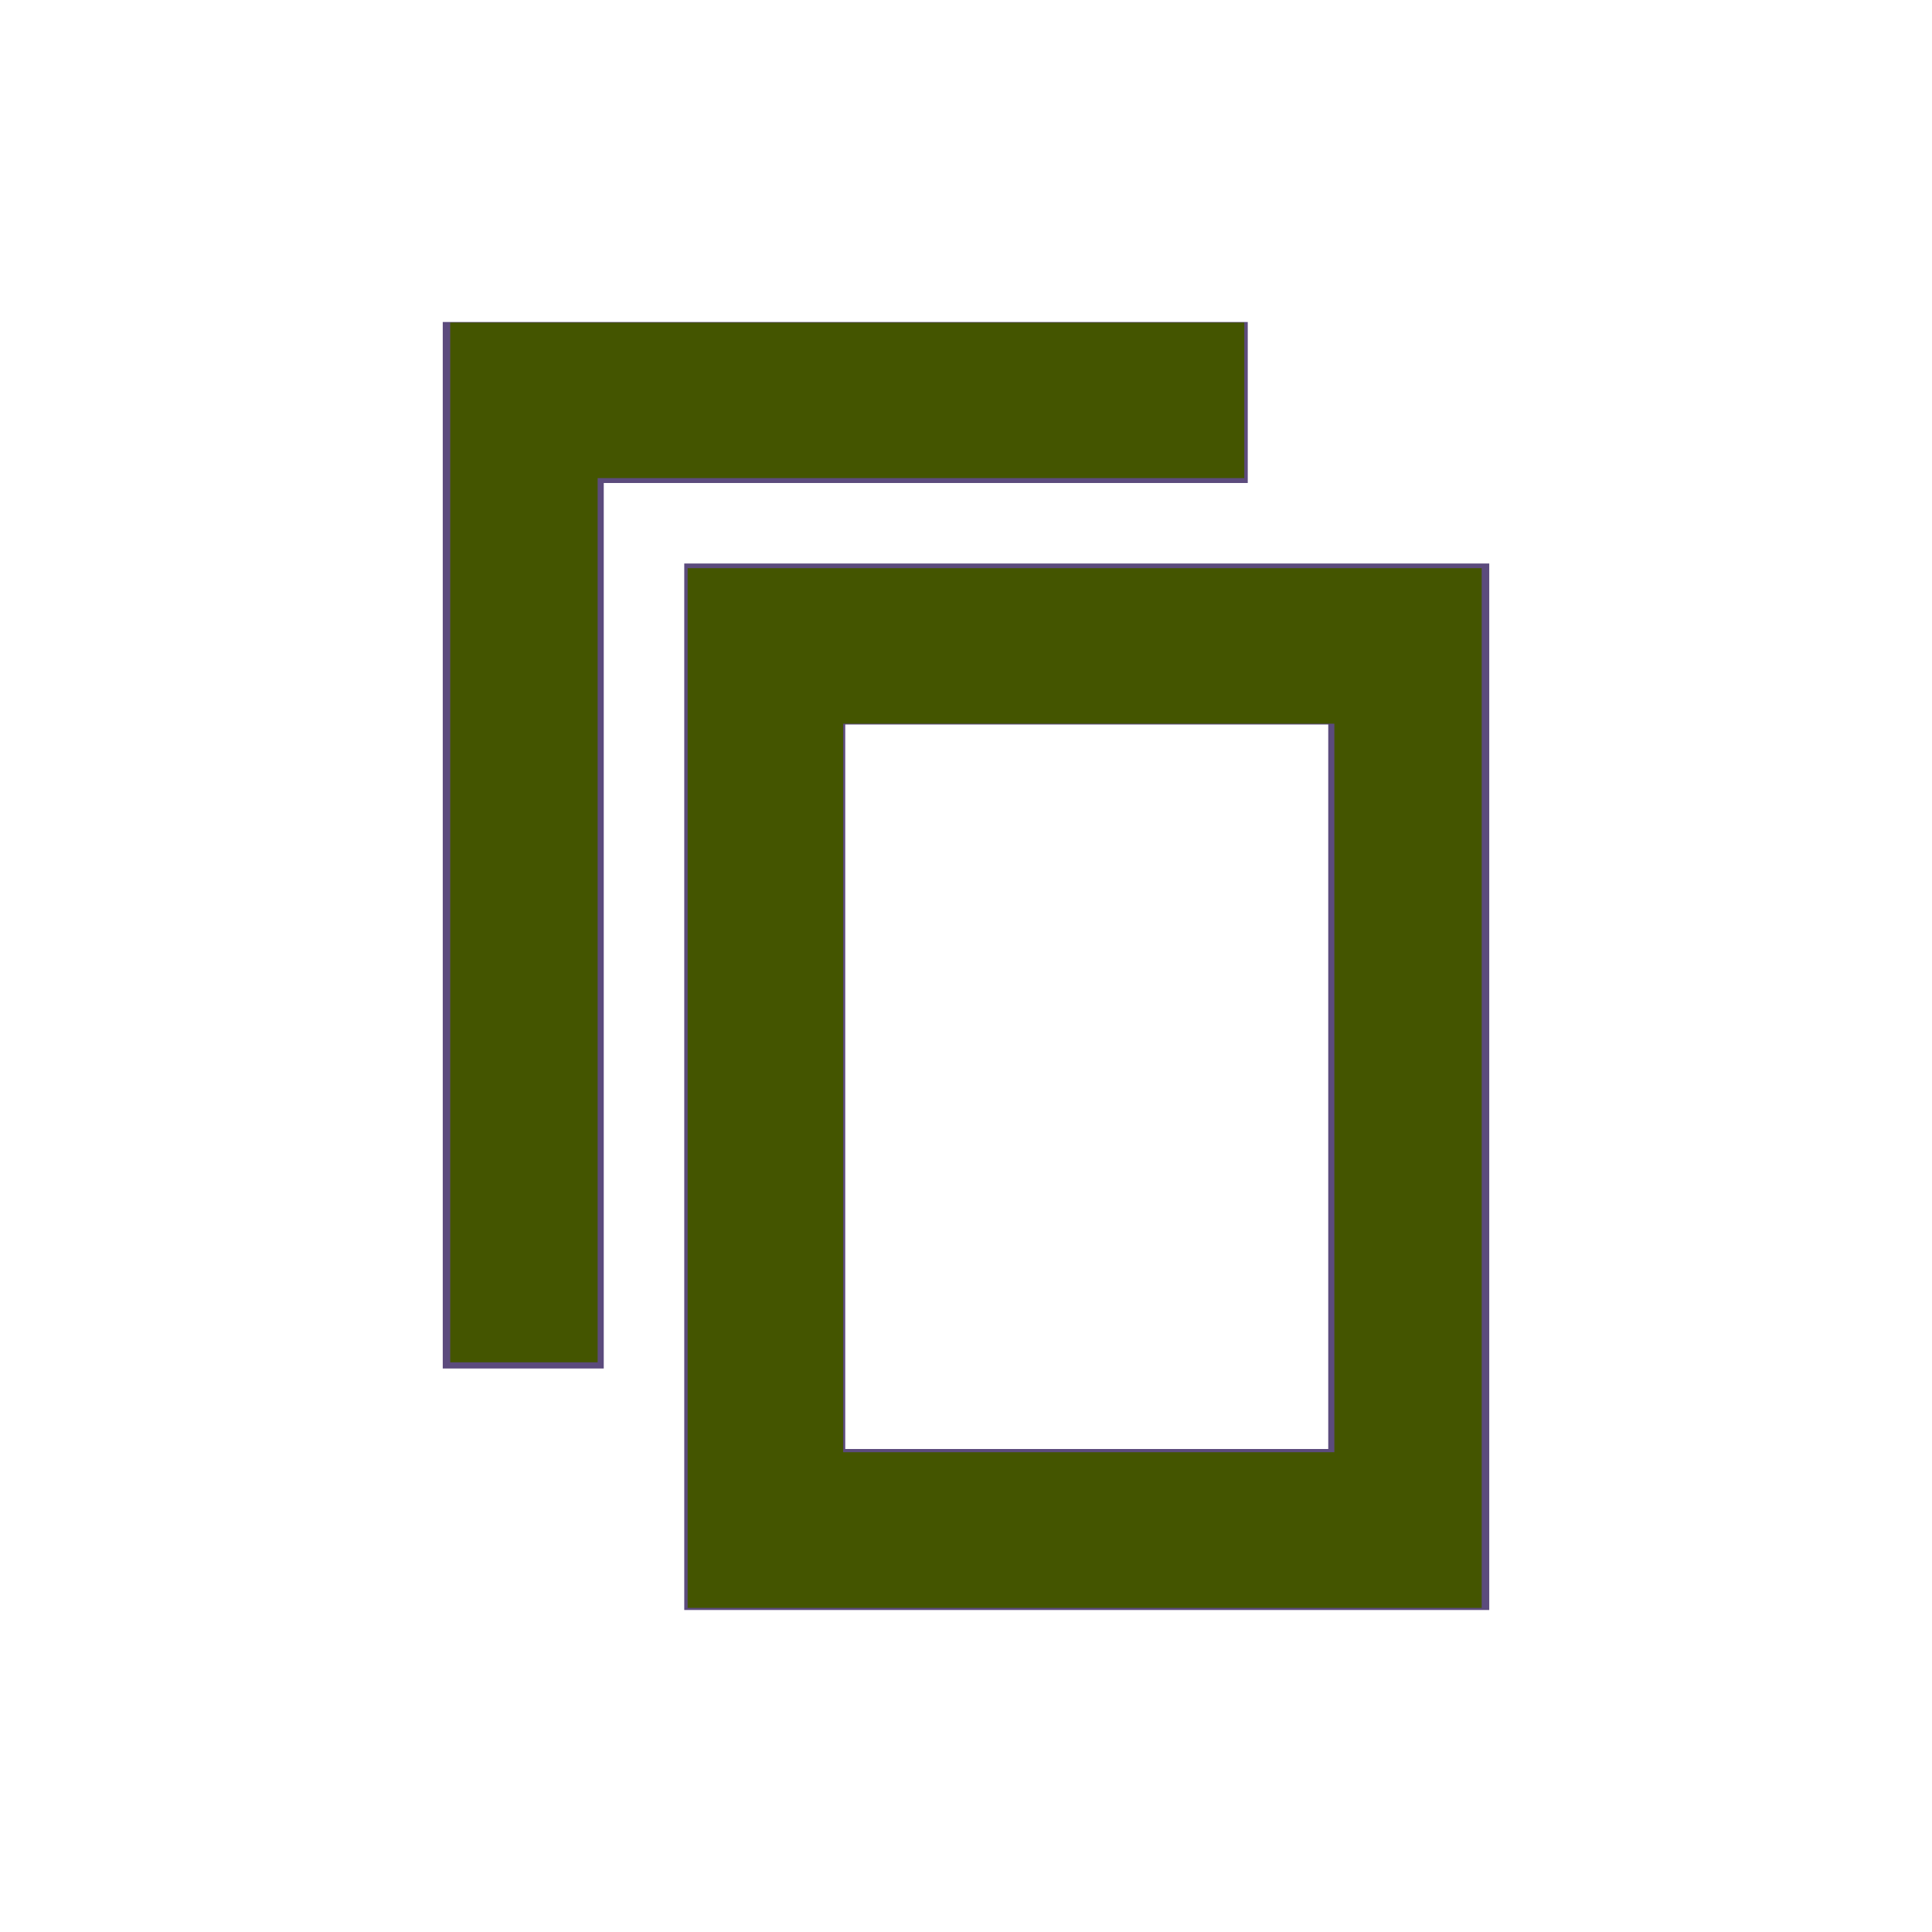
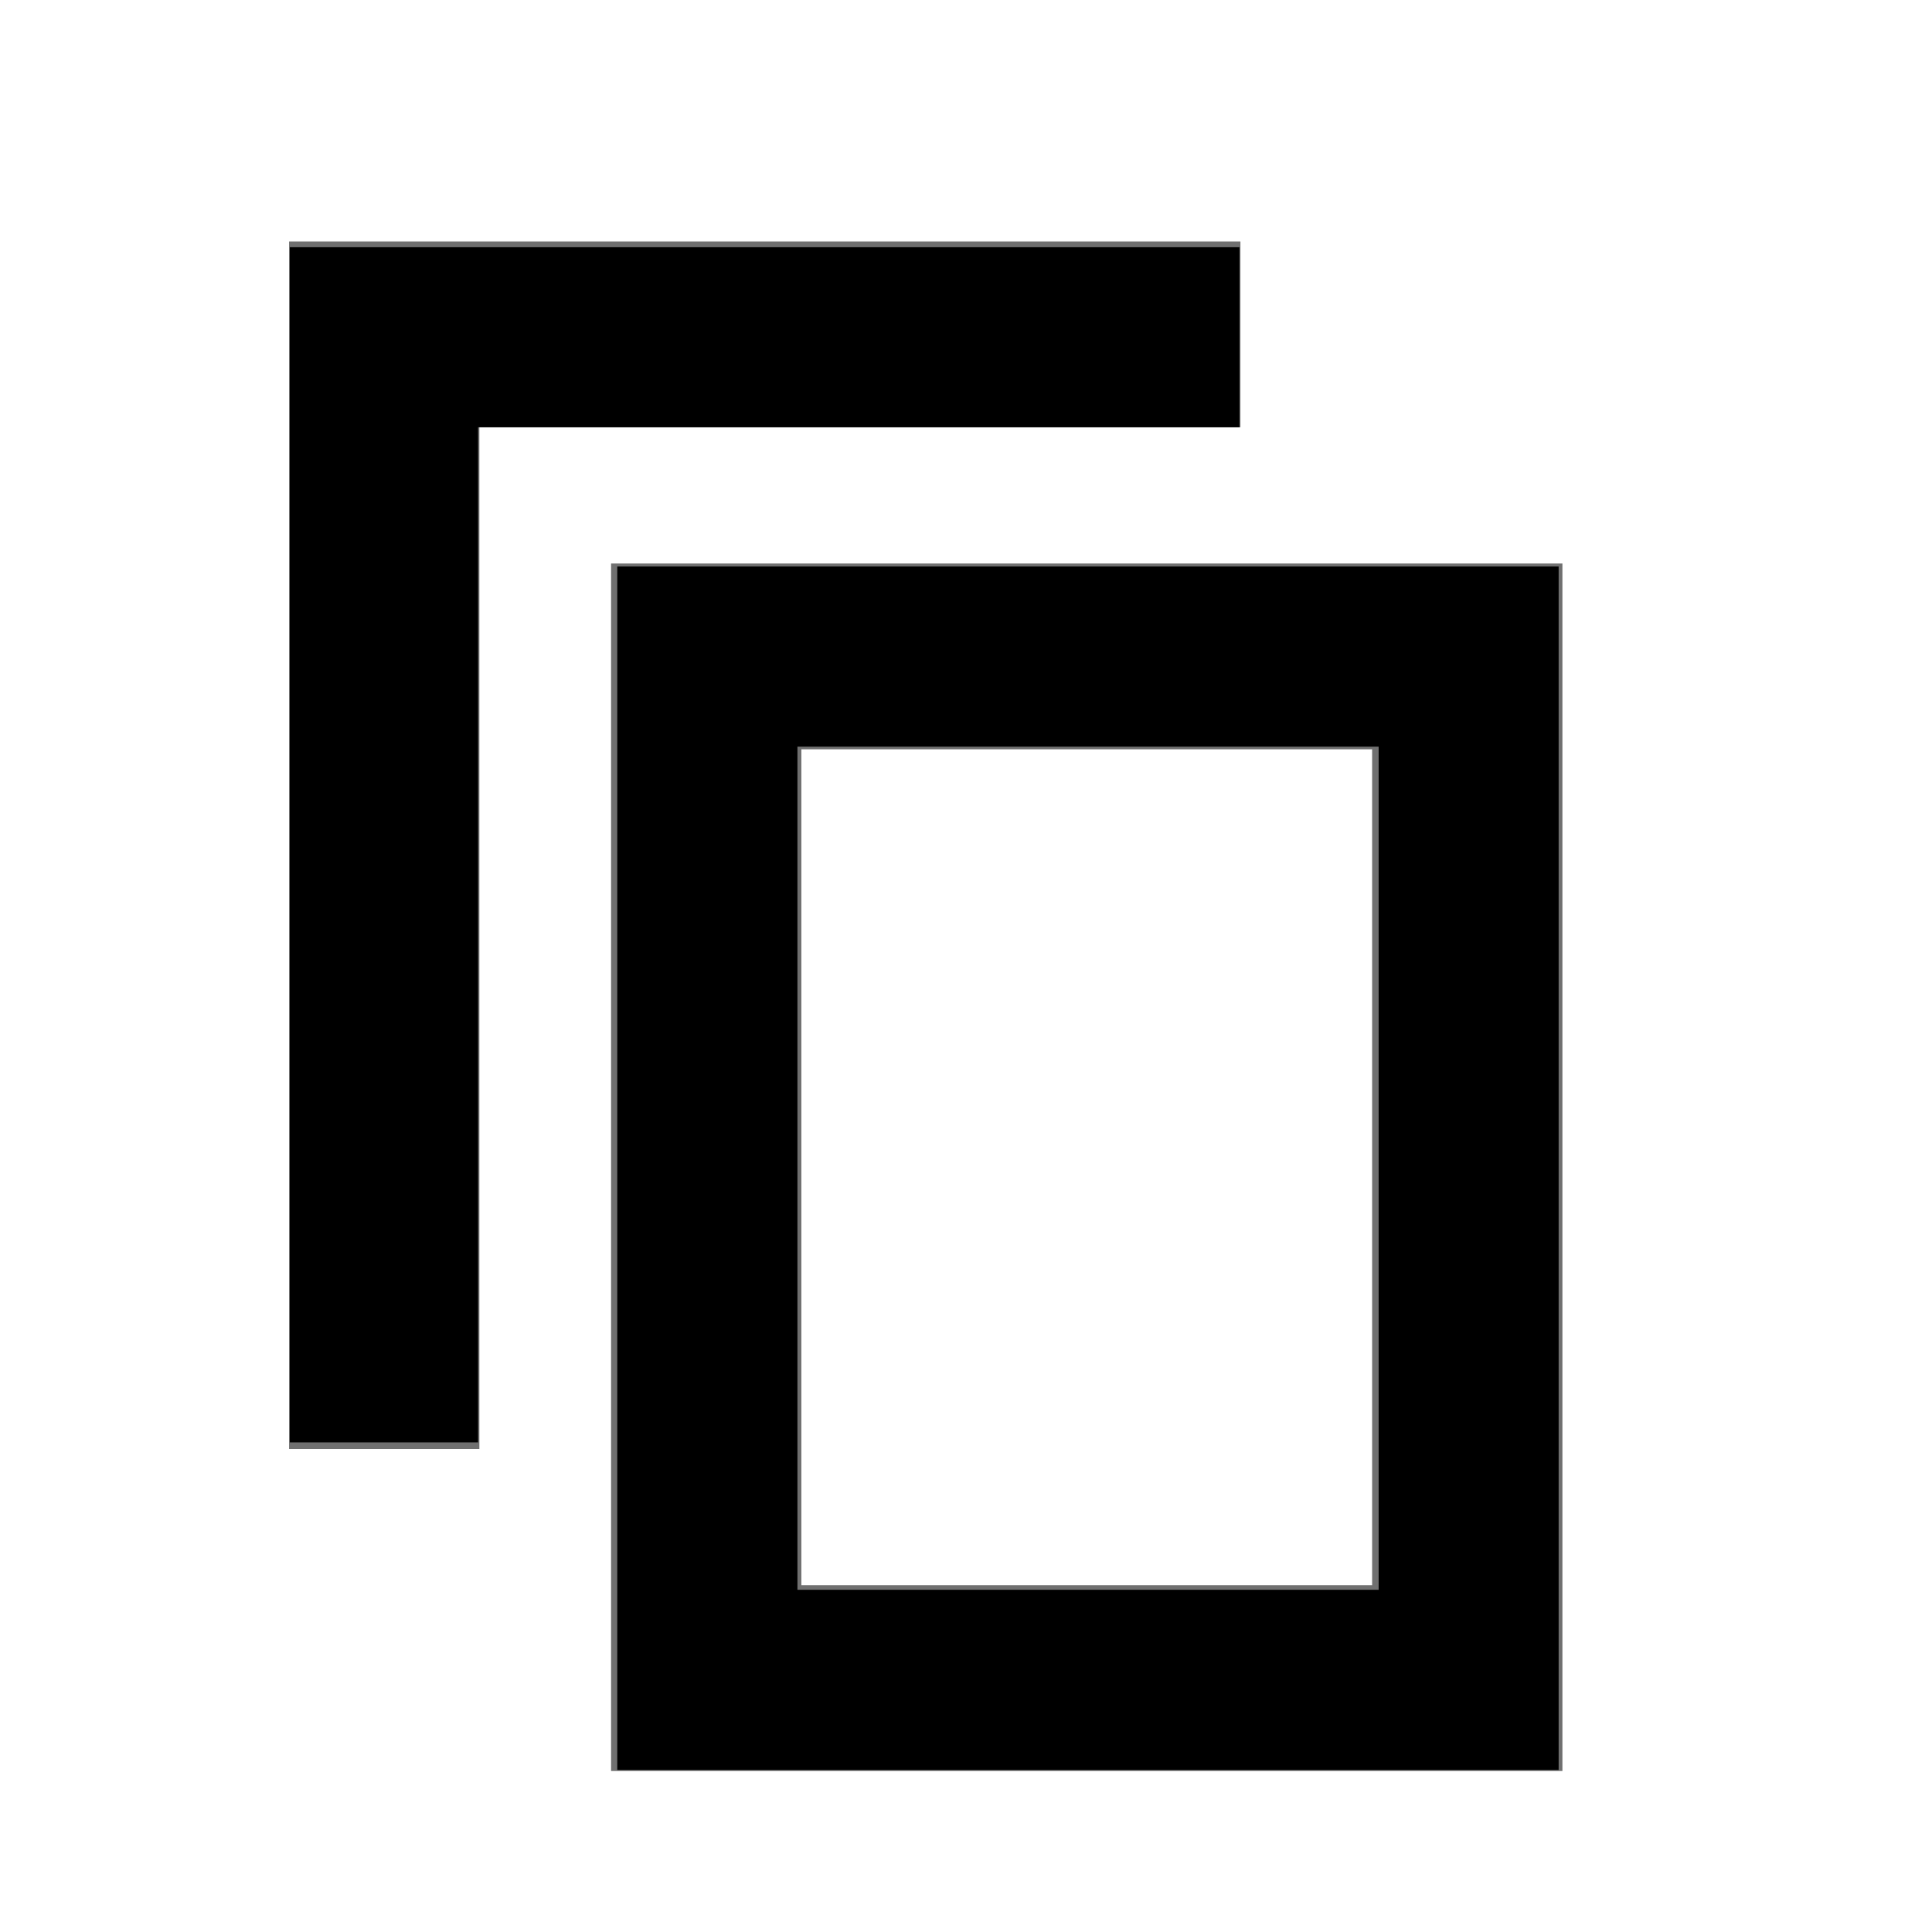
- <svg xmlns="http://www.w3.org/2000/svg" width="24px" height="24px" viewBox="0 0 24 24" version="1.1" id="svg13">
-   <defs id="defs17" />
+ <svg xmlns="http://www.w3.org/2000/svg" width="24px" height="24px" viewBox="0 0 24 24" version="1.1" id="svg12">
+   <defs id="defs16" />
  <g id="Artboard" stroke="none" stroke-width="1" fill="none" fill-rule="evenodd">
-     <g id="ic-copy" transform="translate(2, 2)">
-       <g id="Group_8993" transform="translate(3, 2)" fill="#5C4B7D" fill-rule="nonzero">
-         <polygon id="Path_18959" points="2.5 13 0.5 13 0.5 0 10.5 0 10.5 2 2.5 2" />
+     <g id="ic-copy" transform="translate(3, 3)" fill="#707070" fill-rule="nonzero">
+       <g id="Group_8993">
+         <polygon id="Path_18959" points="2.955 15 0.591 15 0.591 0 12.409 0 12.409 2.308 2.955 2.308" />
      </g>
-       <polygon id="Rectangle_4640" points="0 0 20 0 20 20 0 20" />
-       <g id="Group_8994" transform="translate(6, 5)" fill="#5C4B7D" fill-rule="nonzero">
-         <path d="M10.5,13 L0.5,13 L0.5,0 L10.5,0 L10.5,13 Z M2.5,11 L8.5,11 L8.5,2 L2.5,2 L2.5,11 Z" id="Path_18960" />
+       <g id="Group_8994" transform="translate(4, 4)">
+         <path d="M12.409,15 L0.591,15 L0.591,0 L12.409,0 L12.409,15 Z M2.955,12.692 L10.045,12.692 L10.045,2.308 L2.955,2.308 L2.955,12.692 Z" id="Path_18960" />
      </g>
    </g>
  </g>
-   <path style="fill:#445500;stroke-width:0.102" d="M 5.593,10.464 V 4.007 h 4.932 4.932 V 4.973 5.939 H 11.441 7.424 v 5.492 5.492 H 6.508 5.593 Z" id="path826" />
-   <path style="fill:#445500;stroke-width:0.102" d="M 8.542,13.515 V 7.058 h 4.932 4.932 v 6.458 6.458 H 13.475 8.542 Z m 8.034,0 V 8.99 h -3.051 -3.051 v 4.525 4.525 h 3.051 3.051 z" id="path828" />
+   <path style="fill:#000000;fill-opacity:1;stroke-width:0.102" d="M 7.668,14.512 V 7.037 h 5.847 5.847 v 7.475 7.475 H 13.515 7.668 Z m 9.458,0 V 9.275 h -3.61 -3.61 v 5.237 5.237 h 3.61 3.61 z" id="path828" />
+   <path style="fill:#000000;fill-opacity:1;stroke-width:0.102" d="M 3.6,10.495 V 3.071 H 9.498 15.397 V 4.19 5.308 H 10.668 5.939 v 6.305 6.305 H 4.769 3.6 Z" id="path830" />
</svg>
